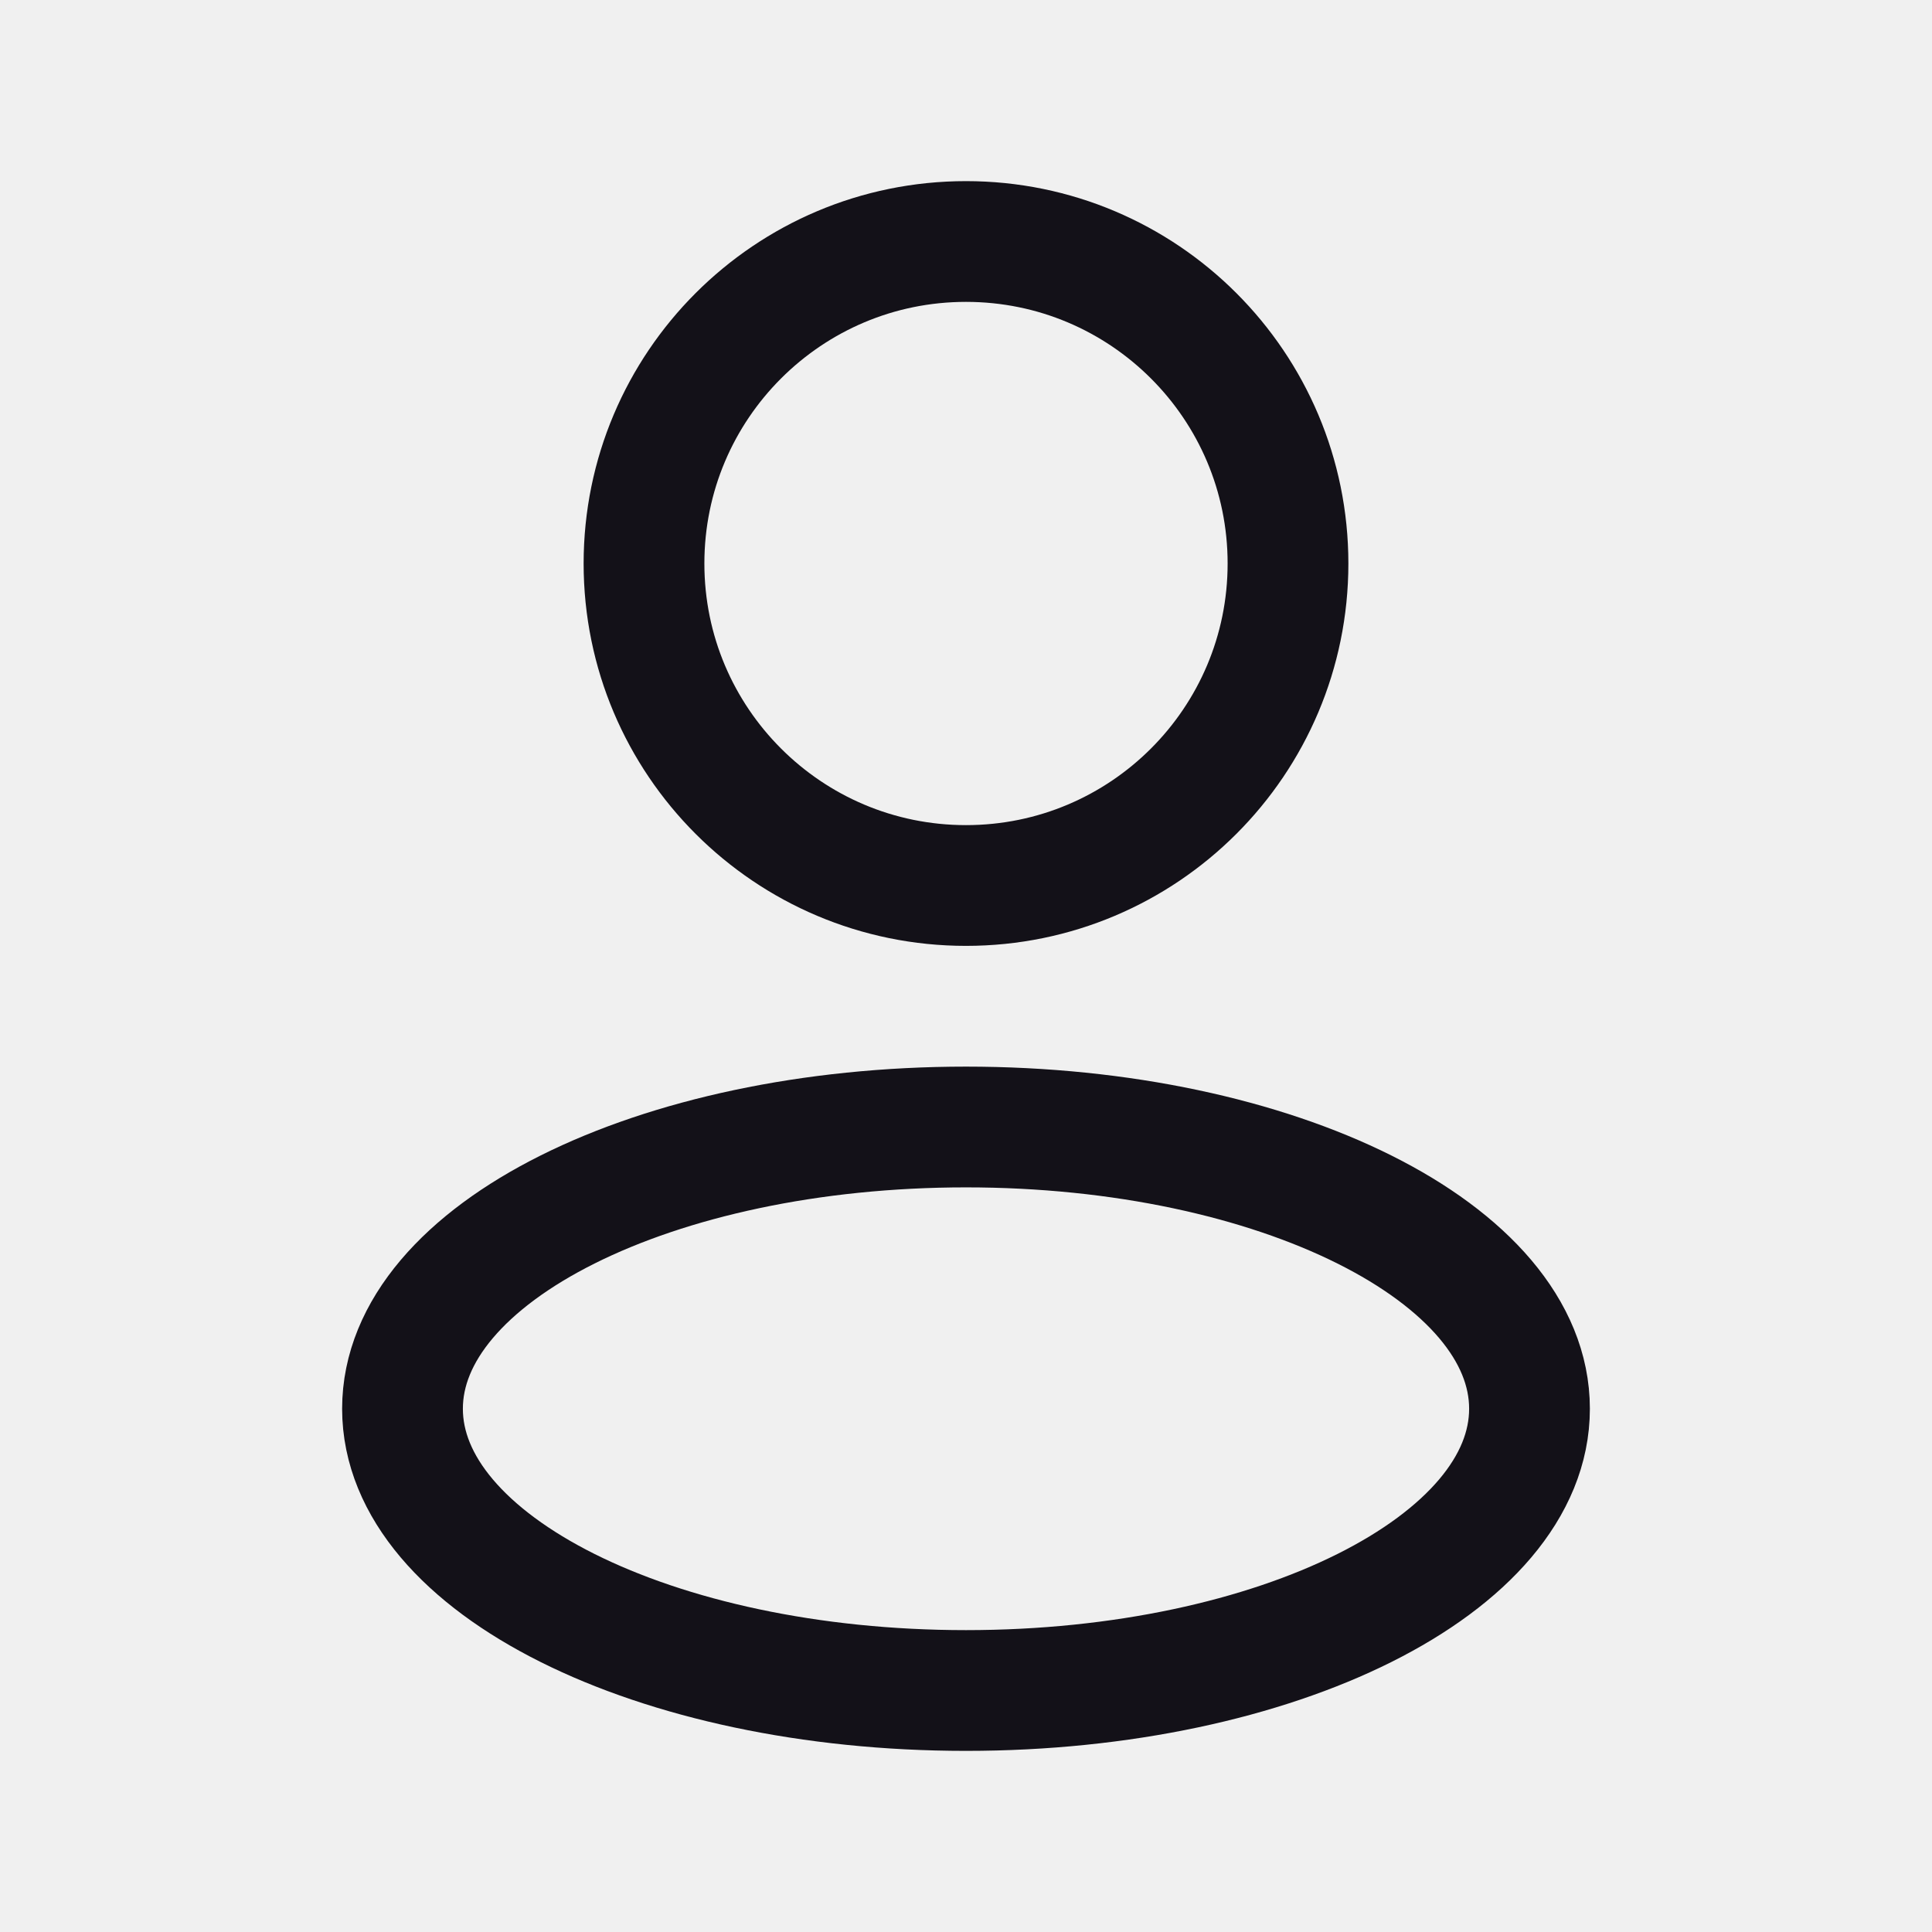
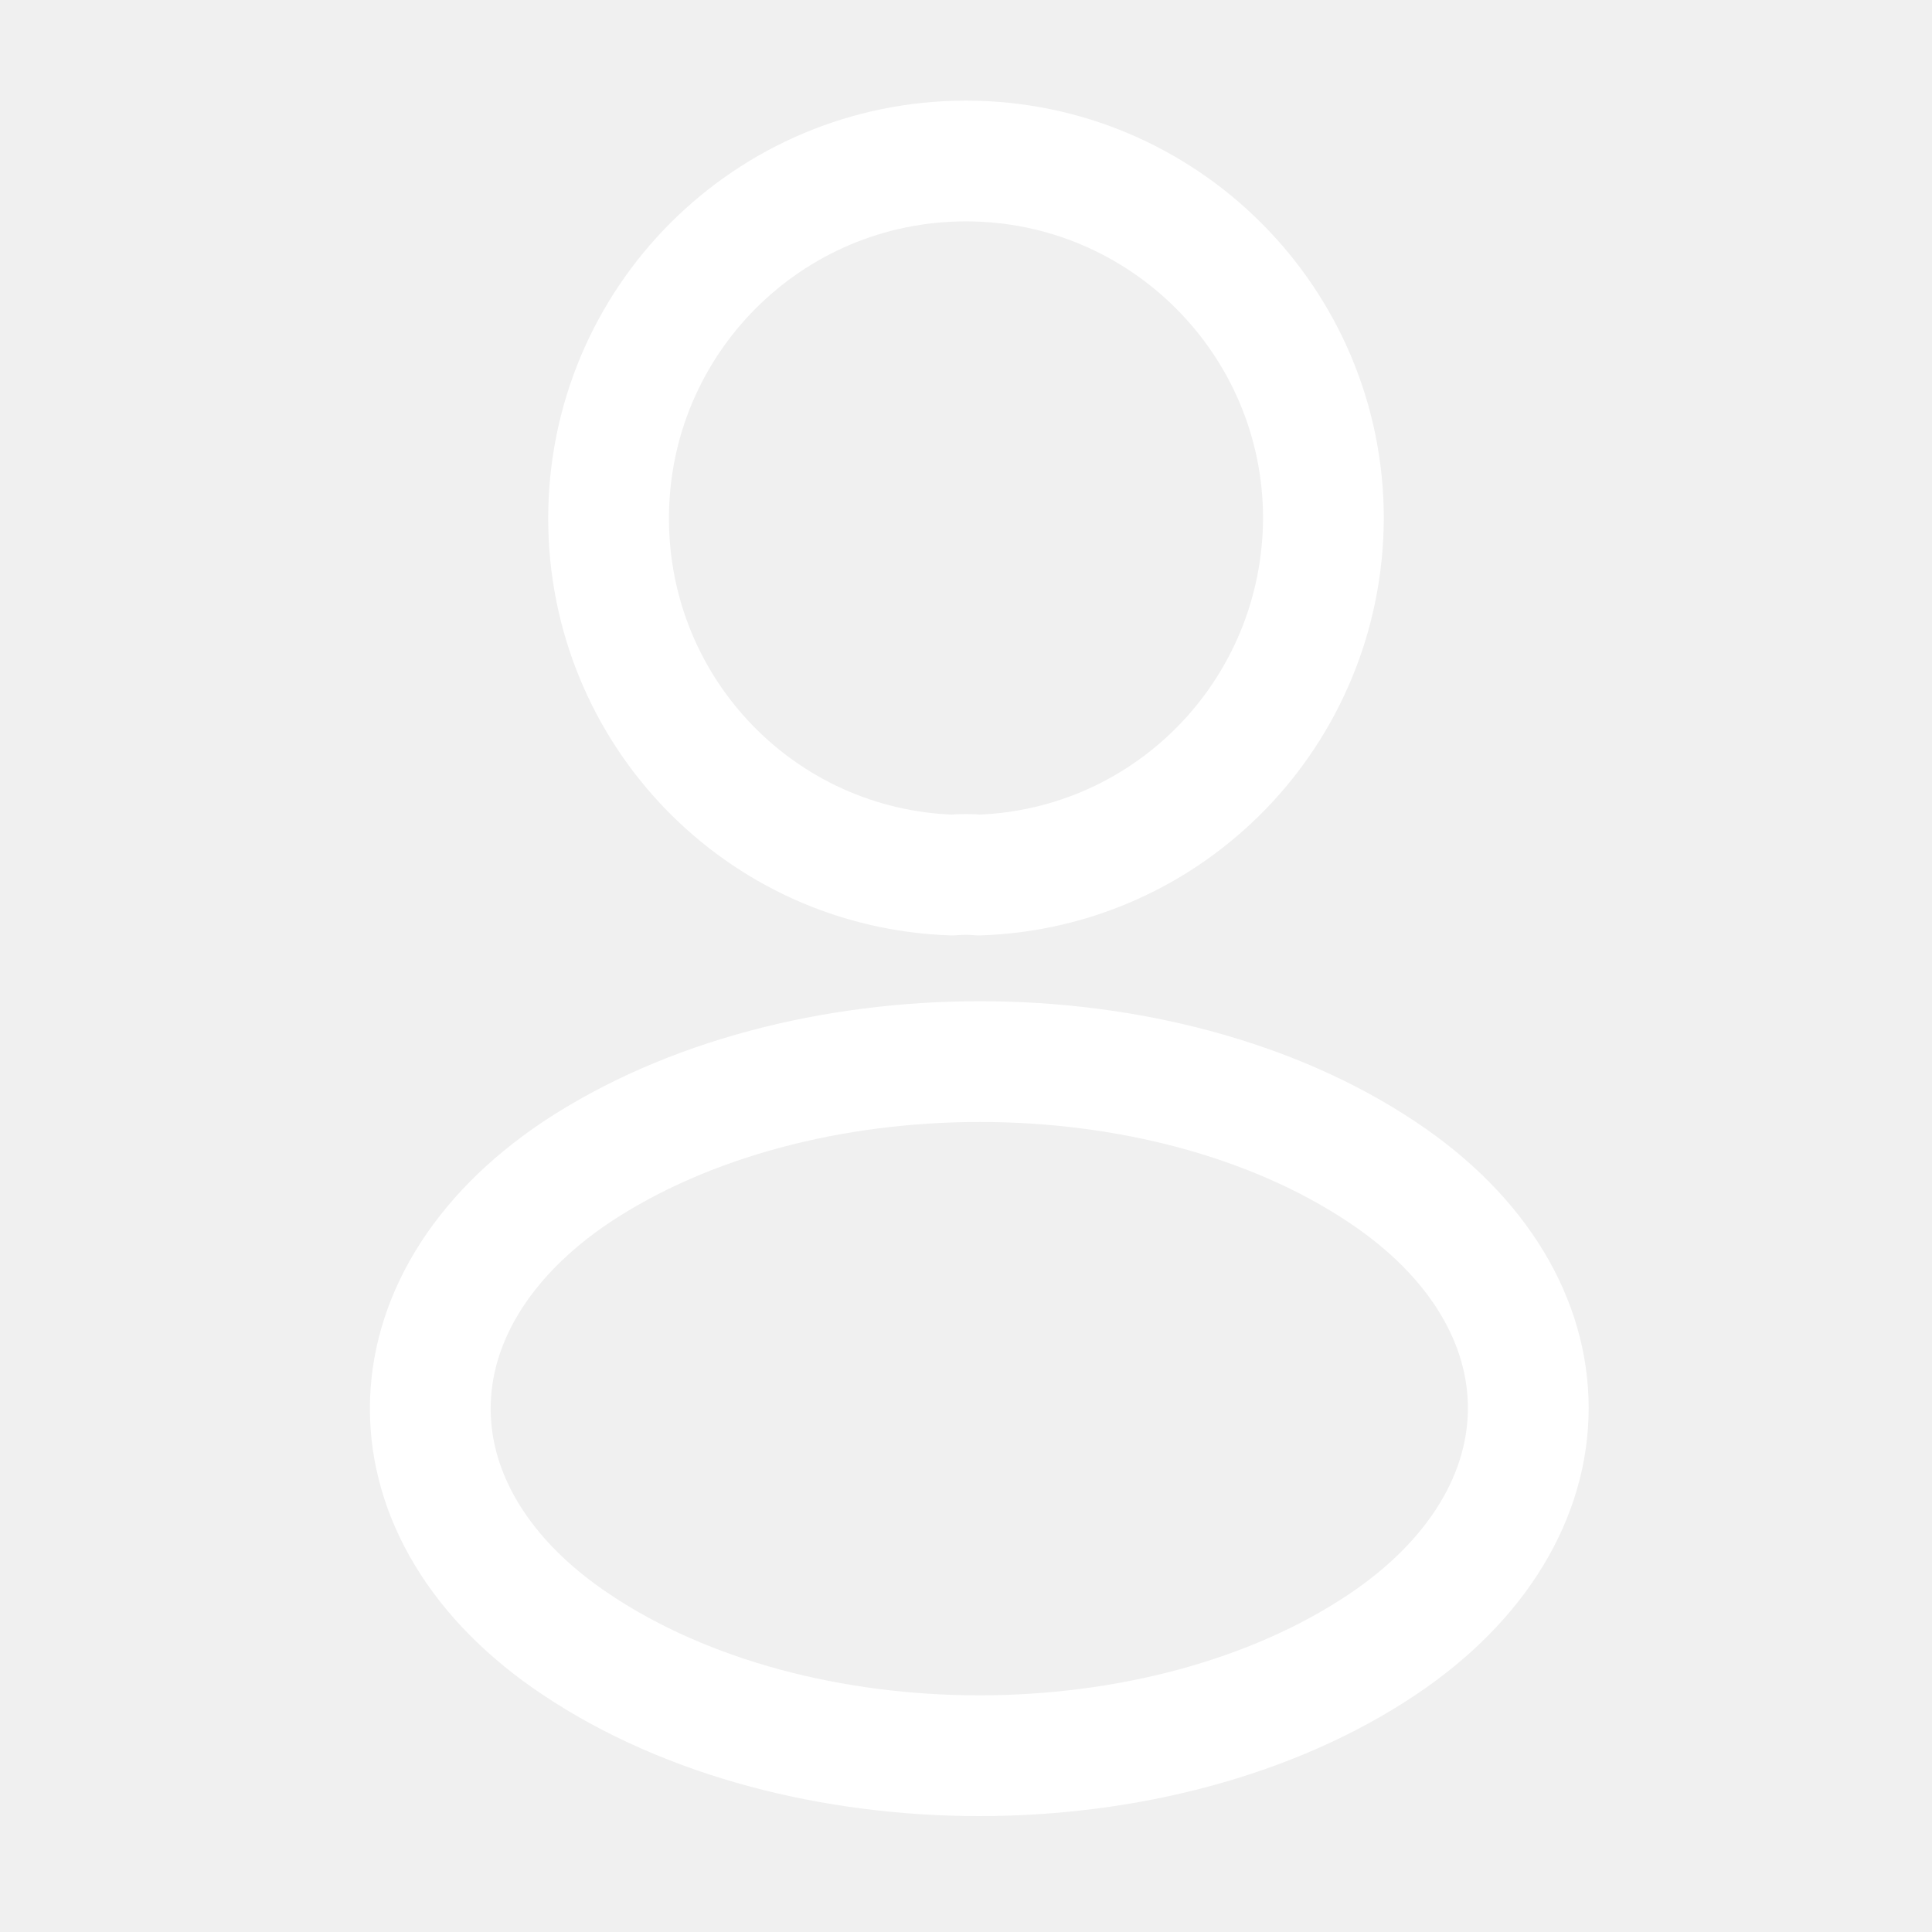
- <svg xmlns="http://www.w3.org/2000/svg" width="24" height="24" viewBox="0 0 24 24" fill="none">
-   <ellipse cx="12" cy="17.5" rx="7" ry="3.5" stroke="#131118" stroke-width="1.5" stroke-linejoin="round" />
-   <circle cx="12" cy="7" r="4" stroke="#131118" stroke-width="1.5" stroke-linejoin="round" />
+ <svg xmlns="http://www.w3.org/2000/svg" viewBox="0 0 24 24" fill="none">
+   <g id="SVGRepo_bgCarrier" stroke-width="0" />
+   <g id="SVGRepo_tracerCarrier" stroke-linecap="round" stroke-linejoin="round" />
+   <g id="SVGRepo_iconCarrier">
+     <path d="M12.16 10.87C12.06 10.86 11.94 10.86 11.83 10.87C9.45 10.79 7.56 8.84 7.56 6.44C7.56 3.99 9.54 2 12 2C14.45 2 16.44 3.99 16.44 6.44C16.43 8.84 14.54 10.79 12.16 10.87Z" stroke="#ffffff" stroke-width="1.5" stroke-linecap="round" stroke-linejoin="round" />
+     <path d="M7.16 14.56C4.74 16.18 4.74 18.82 7.16 20.43C9.91 22.27 14.42 22.27 17.17 20.43C19.59 18.81 19.59 16.17 17.17 14.56C14.43 12.73 9.92 12.73 7.16 14.56Z" stroke="#ffffff" stroke-width="1.5" stroke-linecap="round" stroke-linejoin="round" />
+   </g>
</svg>
